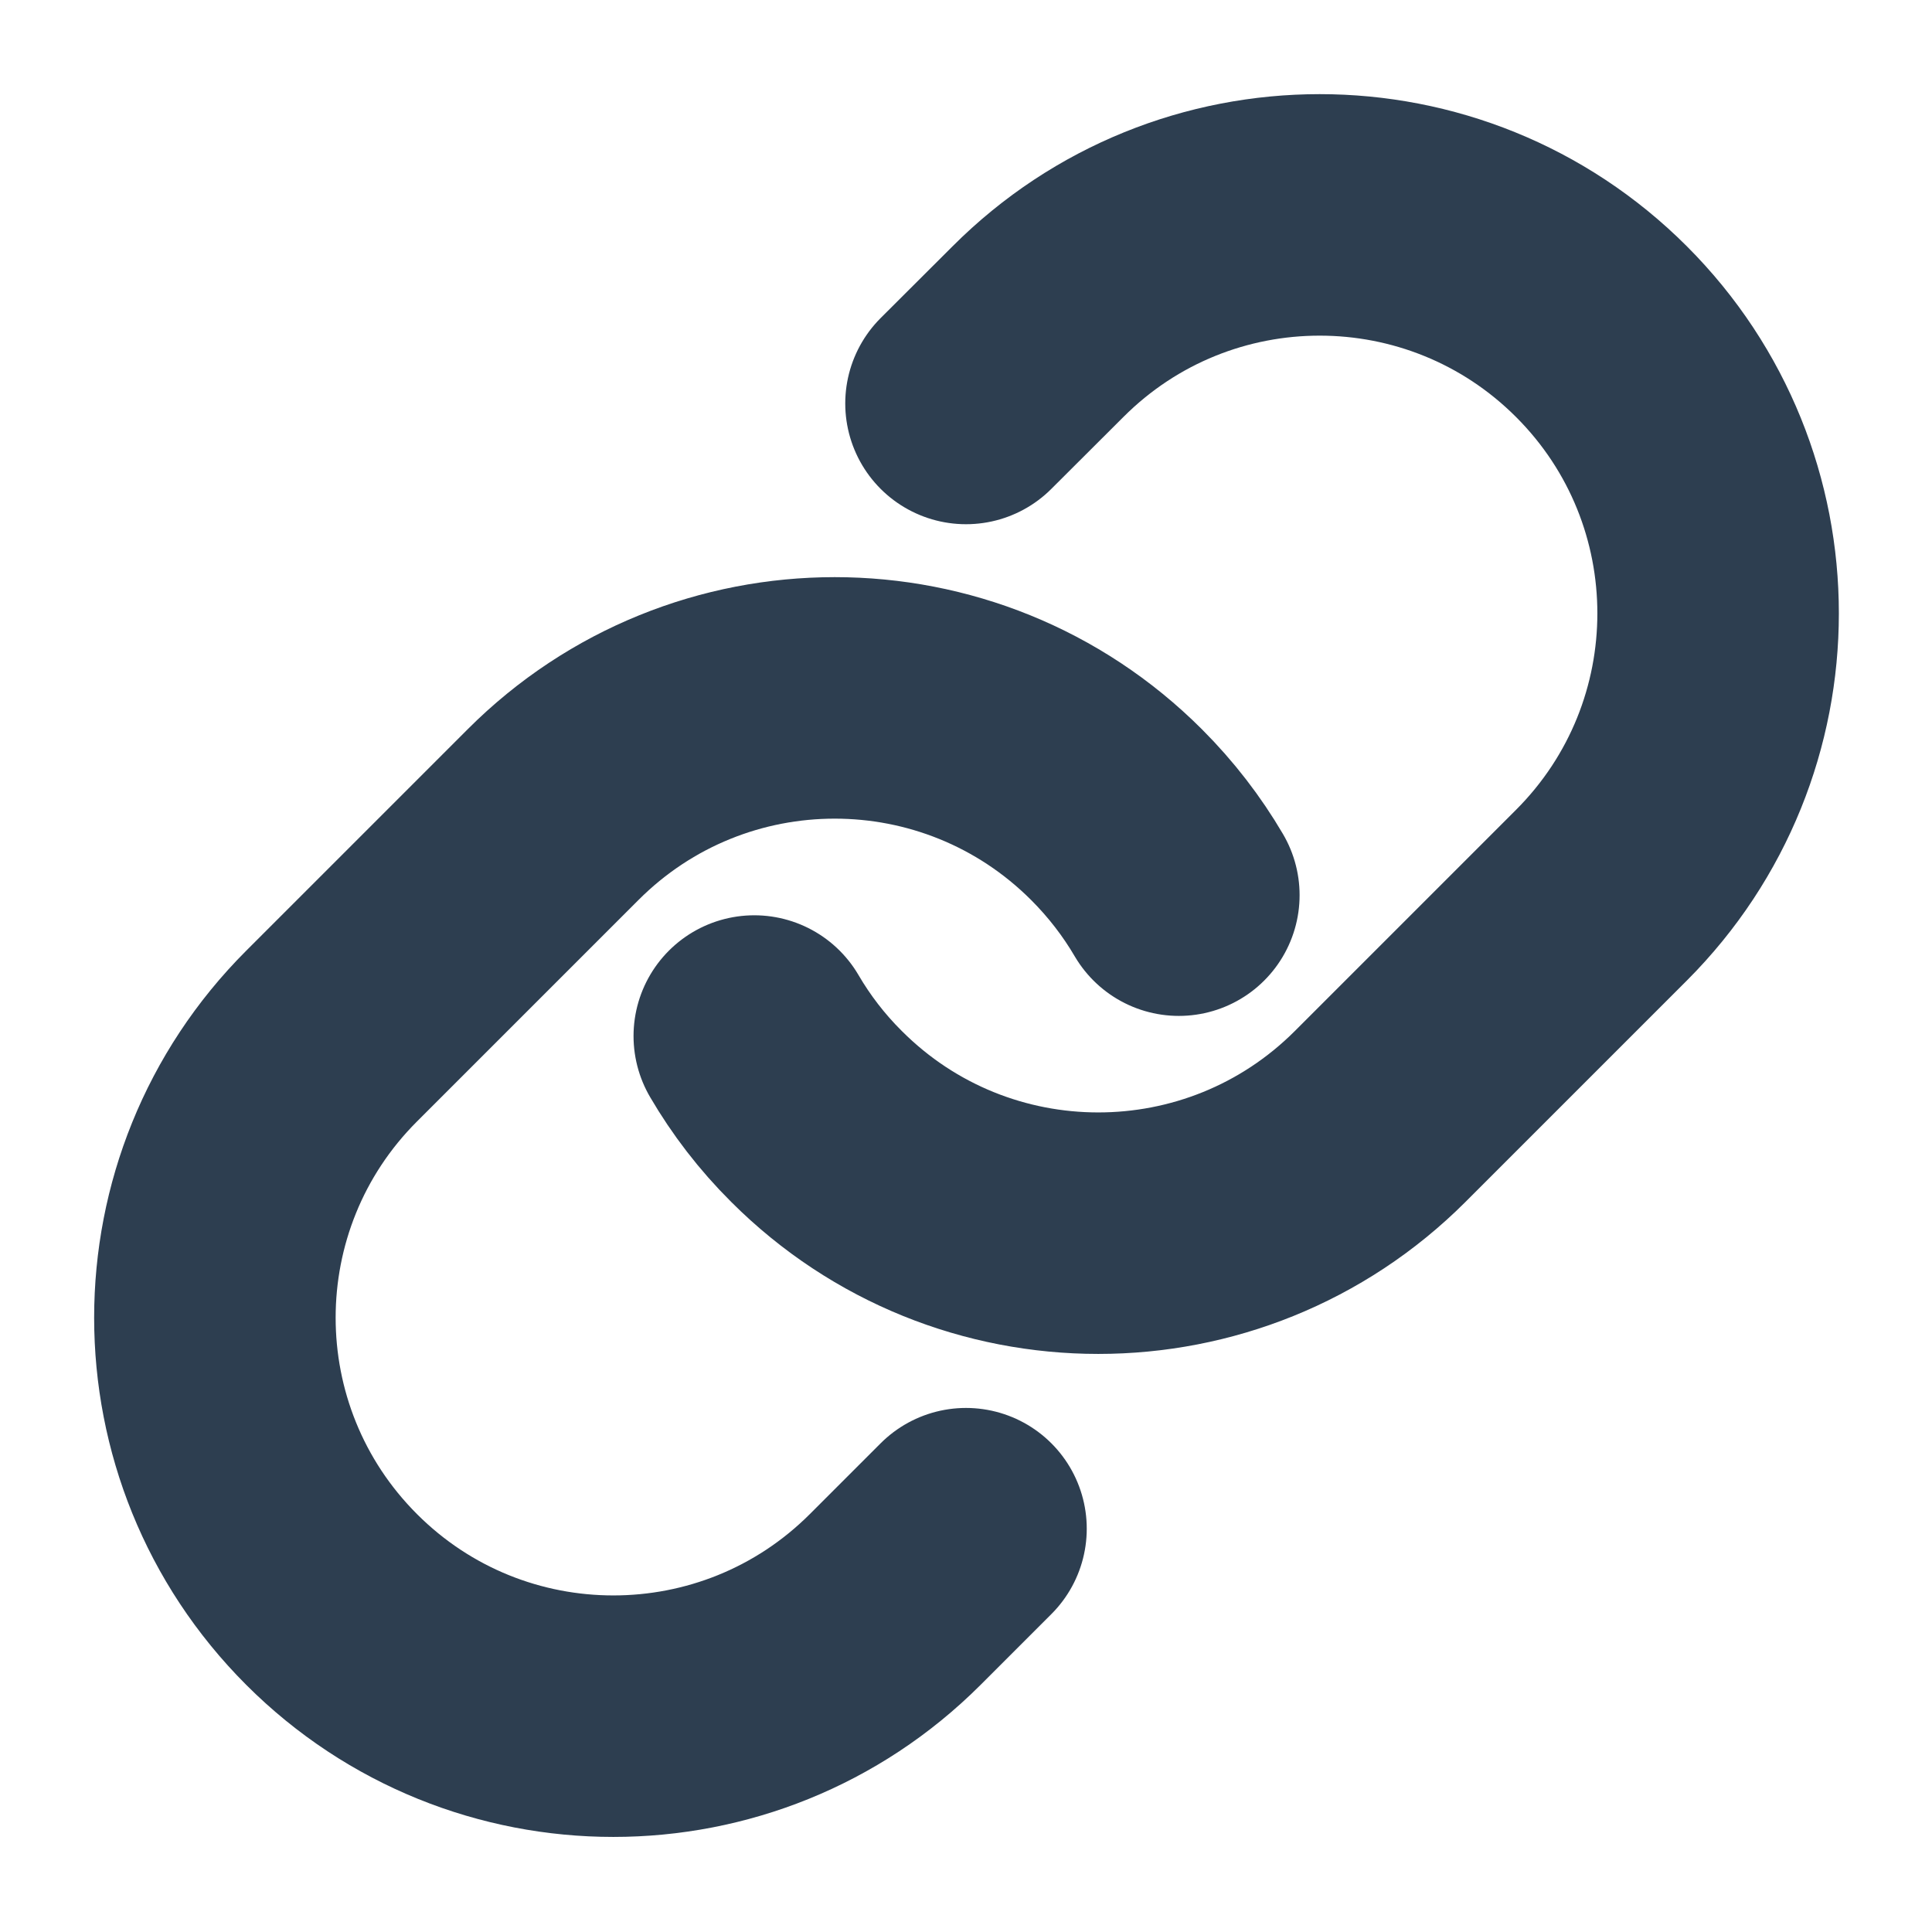
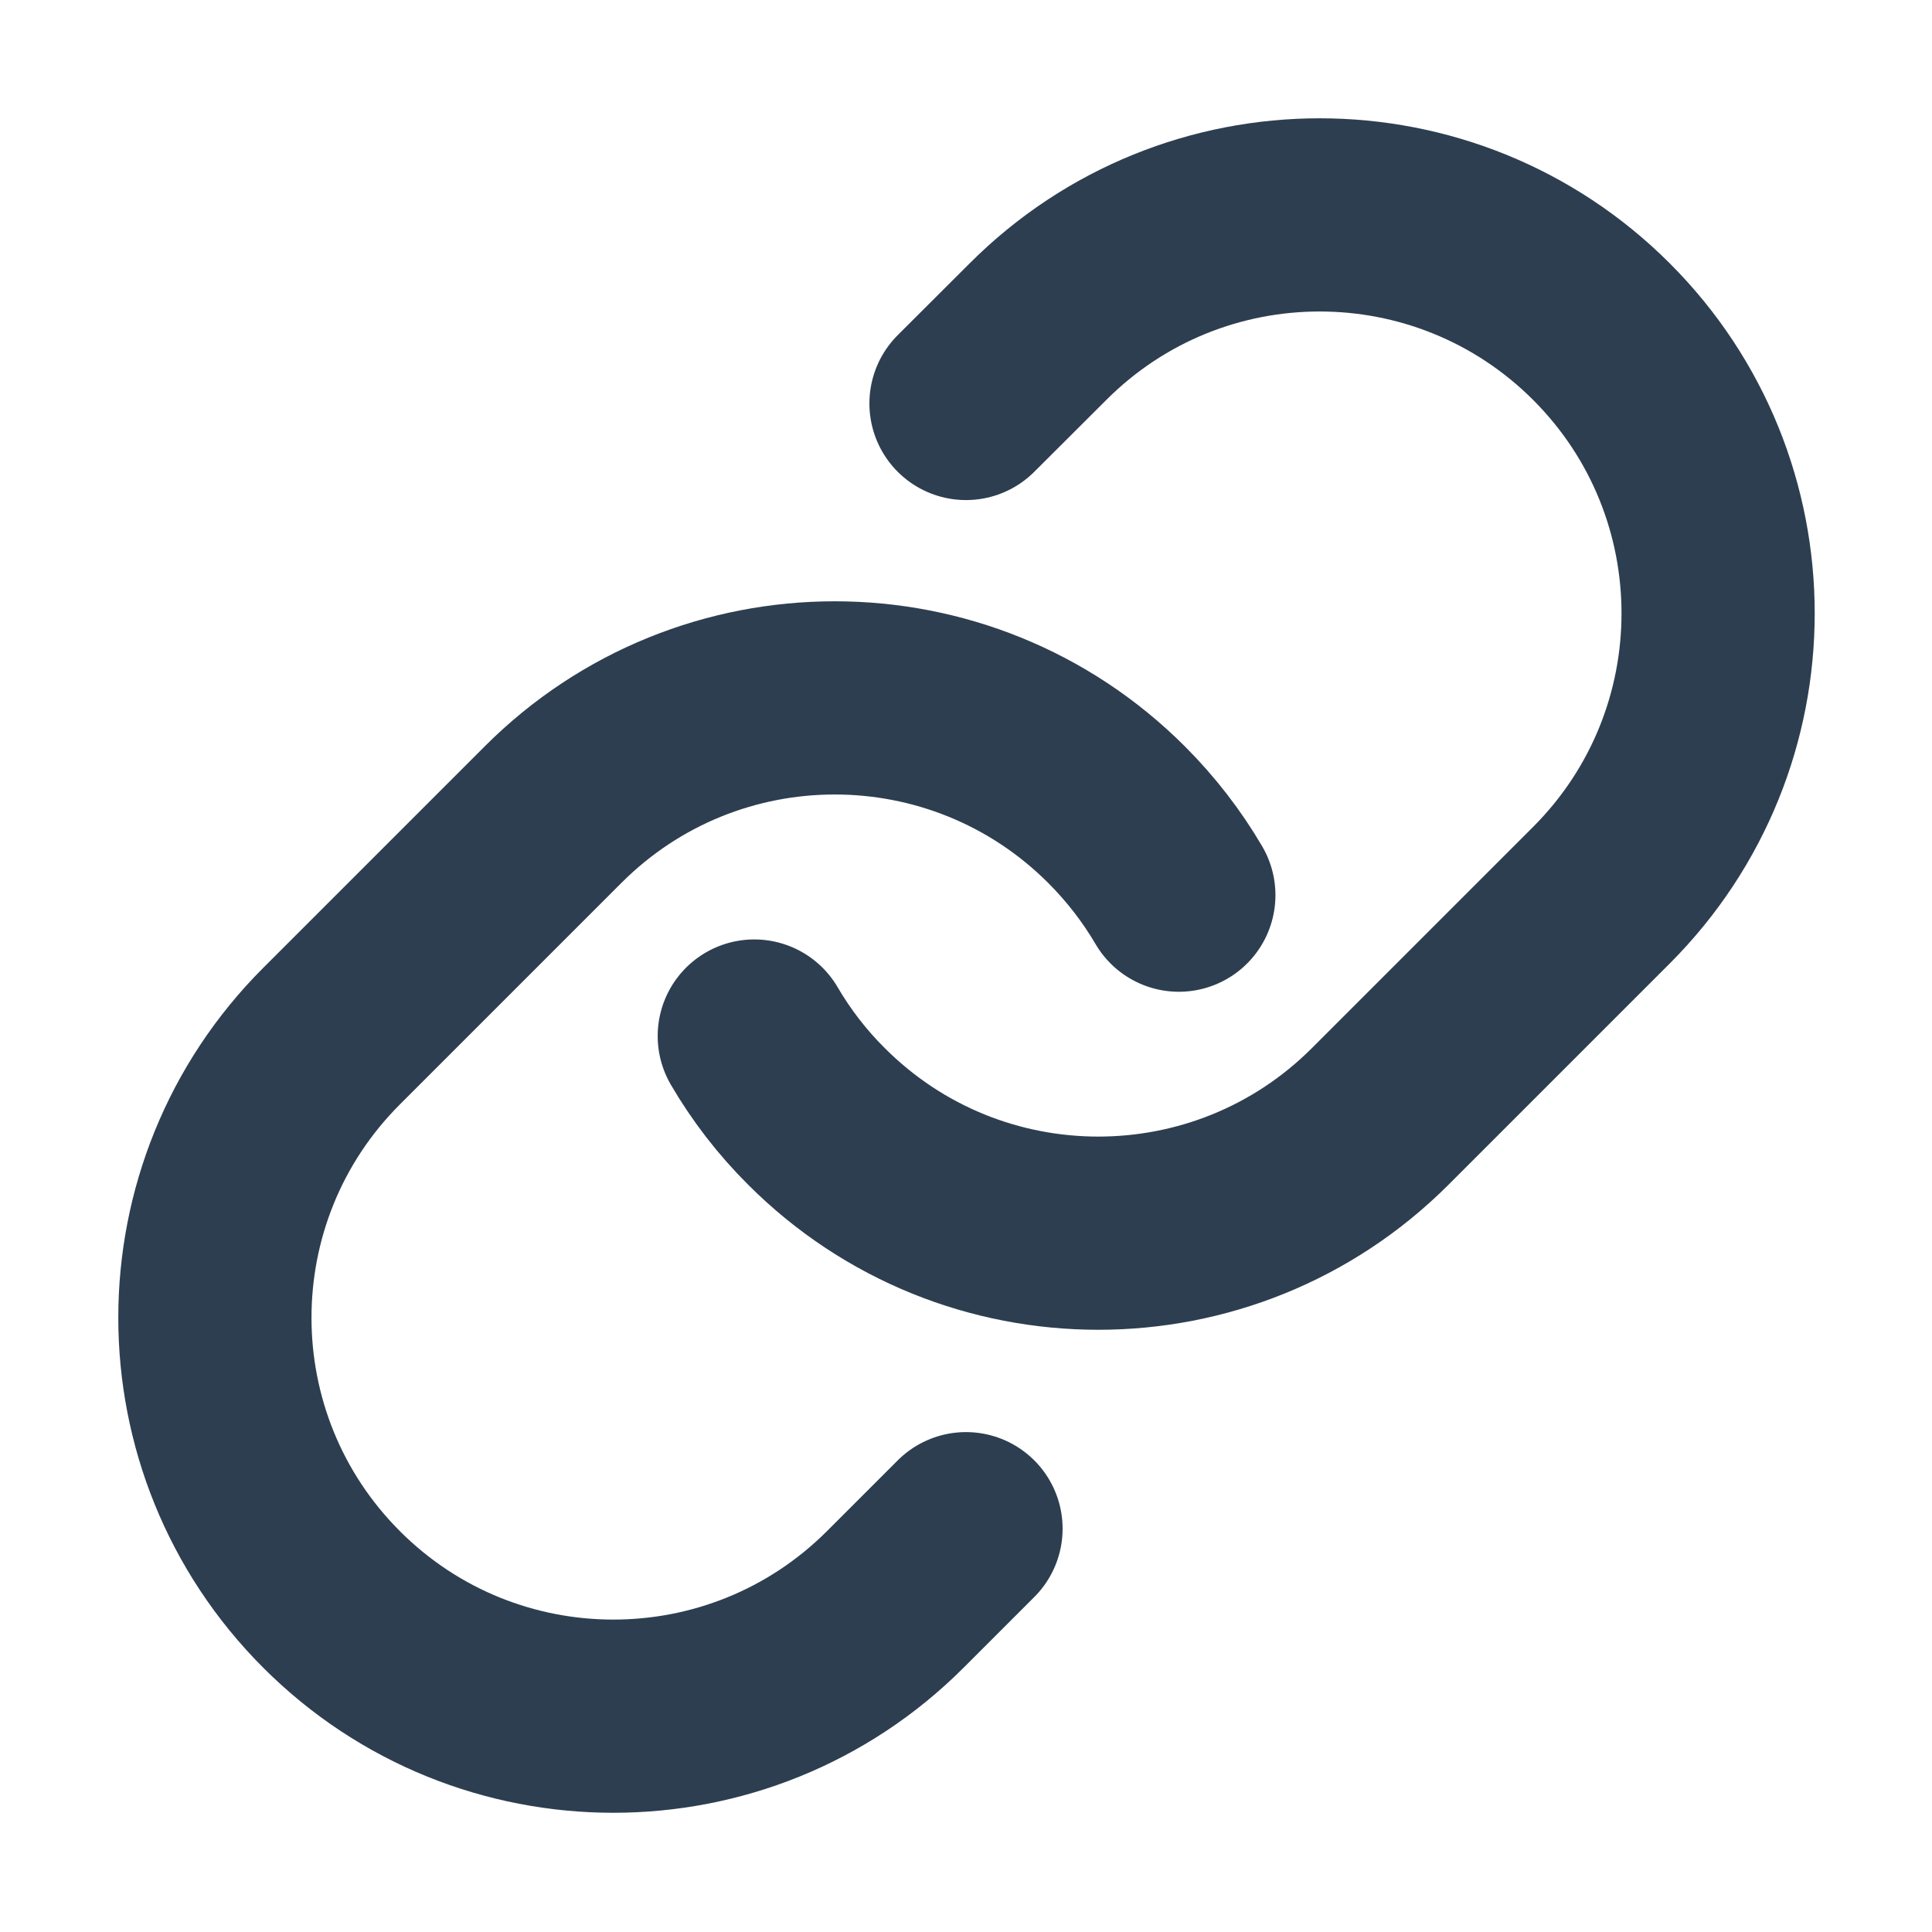
<svg xmlns="http://www.w3.org/2000/svg" width="12" height="12" viewBox="0 0 12 12" fill="none">
-   <path d="M4.685 6.435C4.789 6.613 4.918 6.782 5.072 6.935C6.038 7.901 7.605 7.901 8.572 6.935L9.947 5.56C10.913 4.593 10.913 3.026 9.947 2.06C8.98 1.093 7.413 1.093 6.447 2.06L6 2.506M7.322 5.56C7.217 5.381 7.088 5.213 6.935 5.06C5.968 4.093 4.401 4.093 3.435 5.06L2.06 6.435C1.093 7.401 1.093 8.968 2.06 9.935C3.026 10.901 4.593 10.901 5.56 9.935L6 9.495" stroke="#2D3E50" stroke-width="1.5" stroke-linecap="round" stroke-linejoin="round" />
+   <path d="M4.685 6.435C4.789 6.613 4.918 6.782 5.072 6.935C6.038 7.901 7.605 7.901 8.572 6.935L9.947 5.56C10.913 4.593 10.913 3.026 9.947 2.06C8.98 1.093 7.413 1.093 6.447 2.06L6 2.506M7.322 5.56C7.217 5.381 7.088 5.213 6.935 5.06C5.968 4.093 4.401 4.093 3.435 5.06L2.06 6.435C1.093 7.401 1.093 8.968 2.06 9.935C3.026 10.901 4.593 10.901 5.56 9.935L6 9.495" stroke="#2D3E50" stroke-width="1.2" stroke-linecap="round" stroke-linejoin="round" />
</svg>
